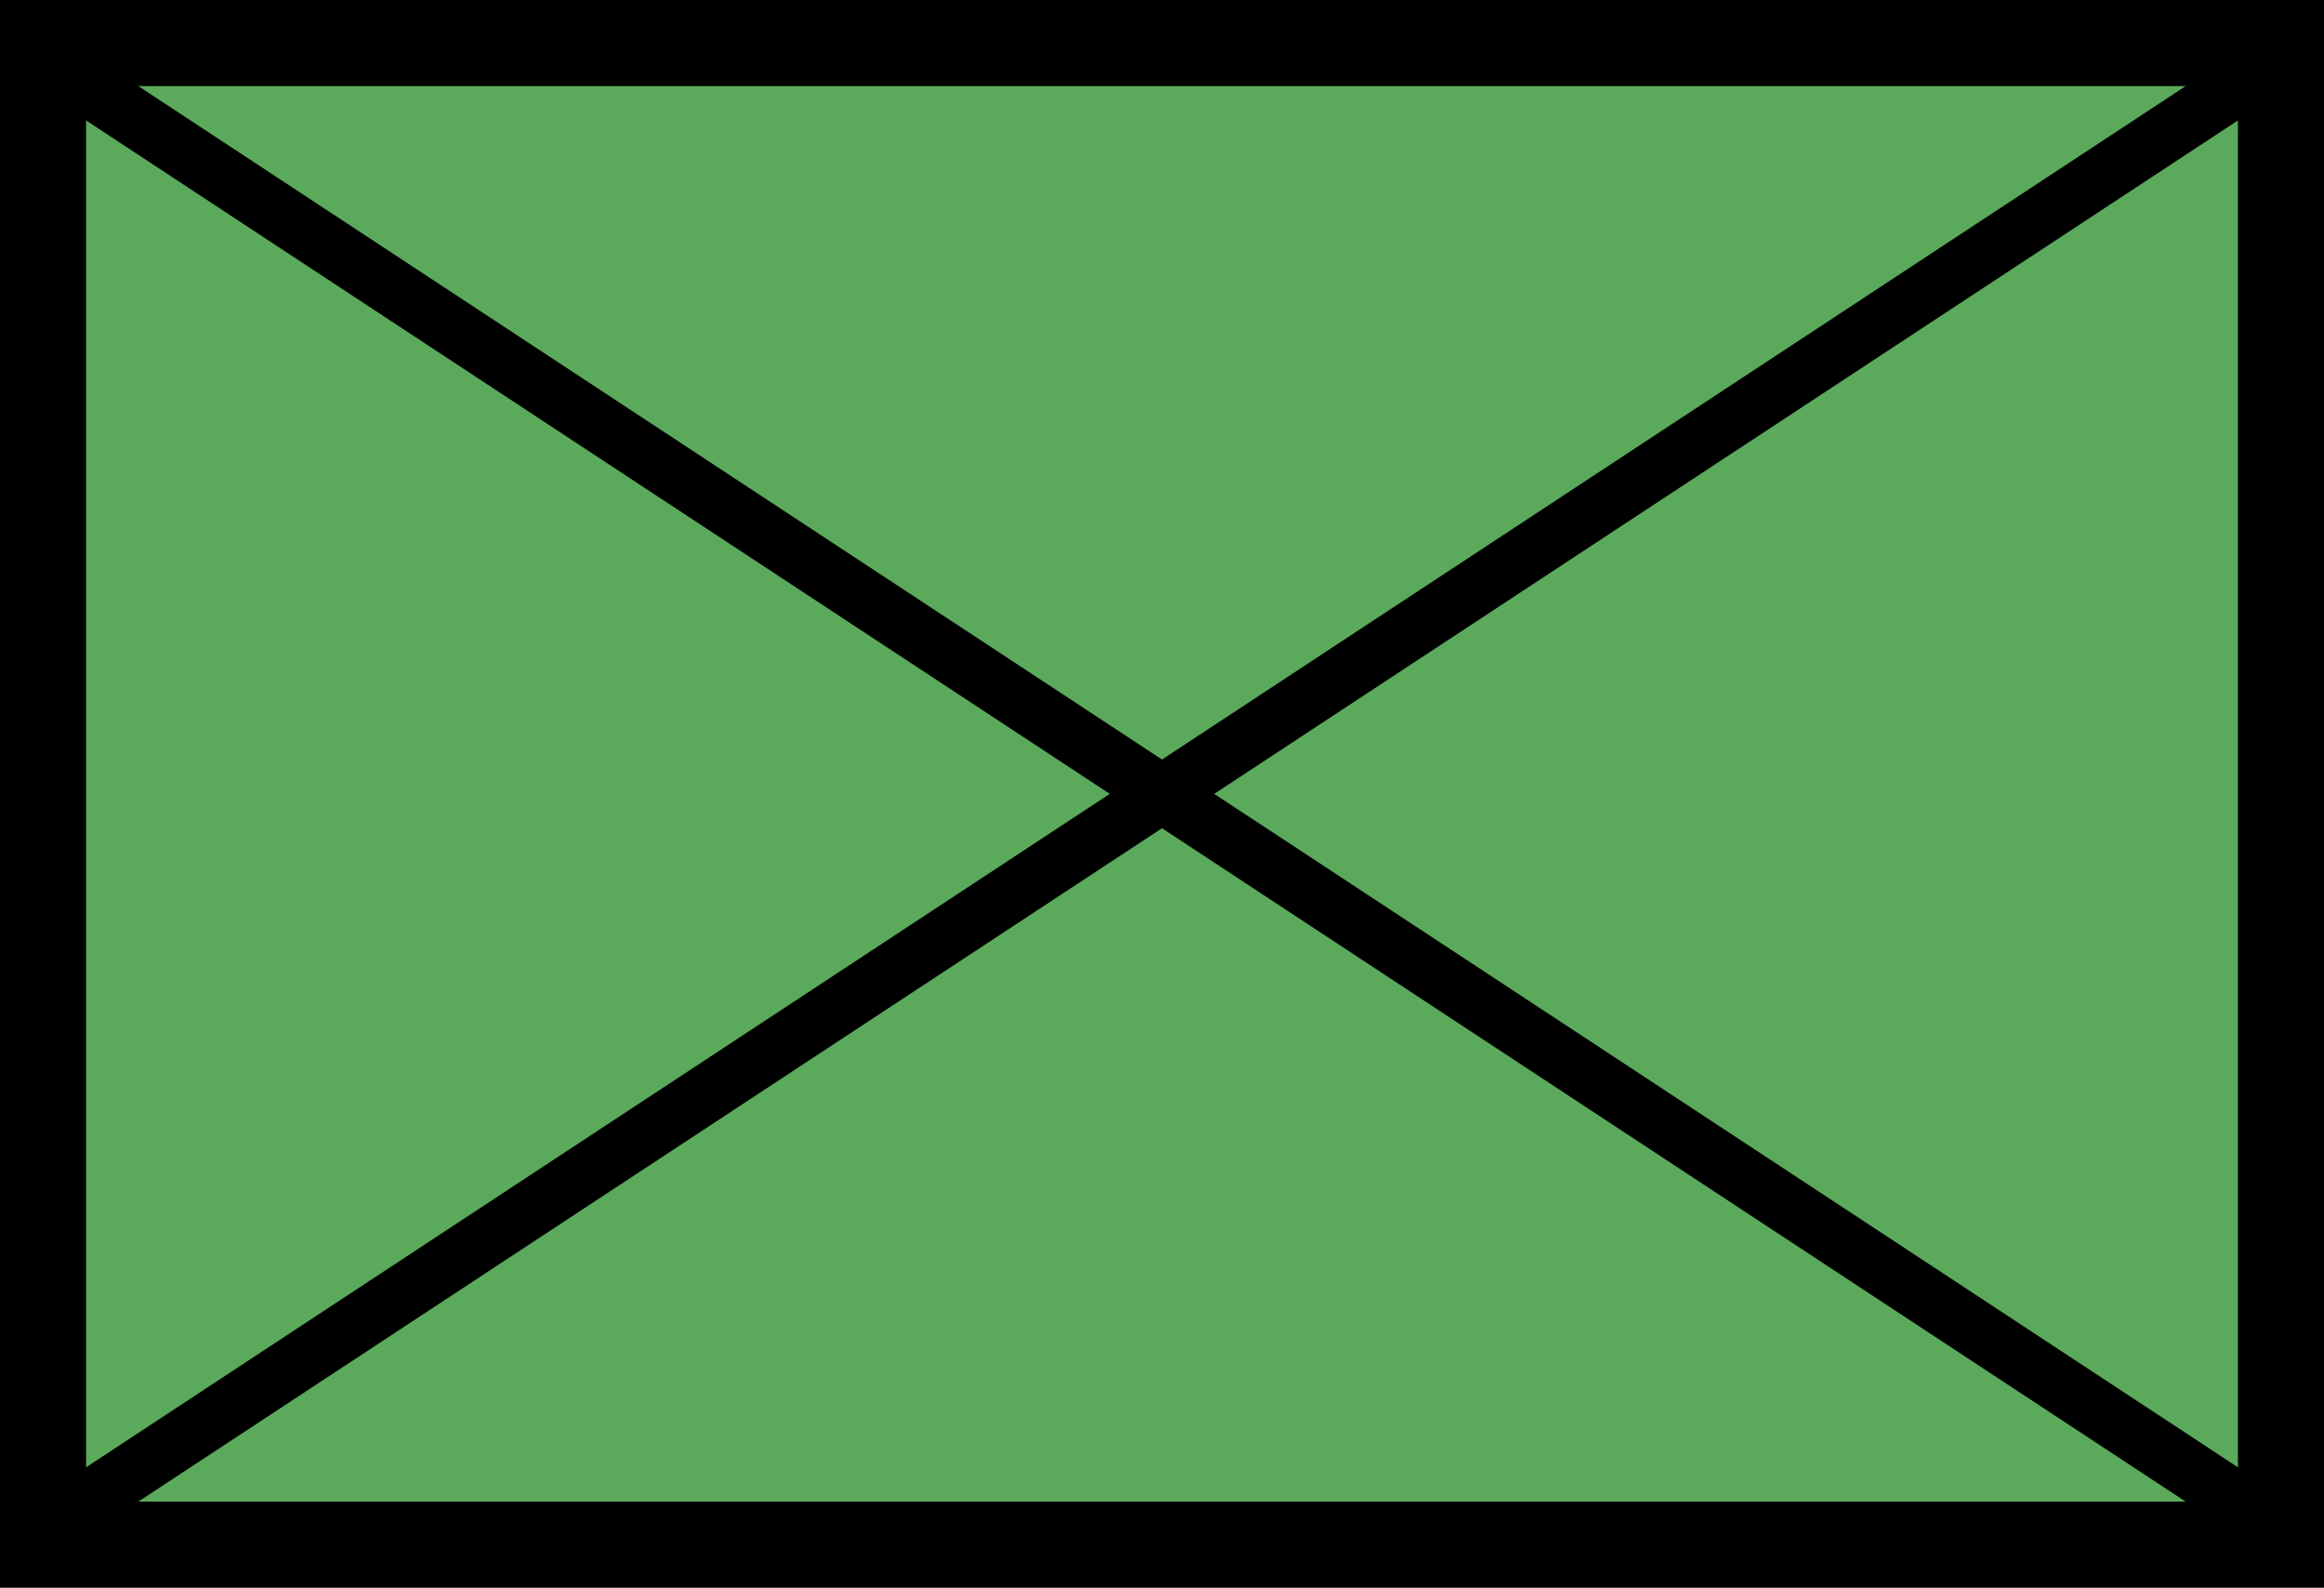
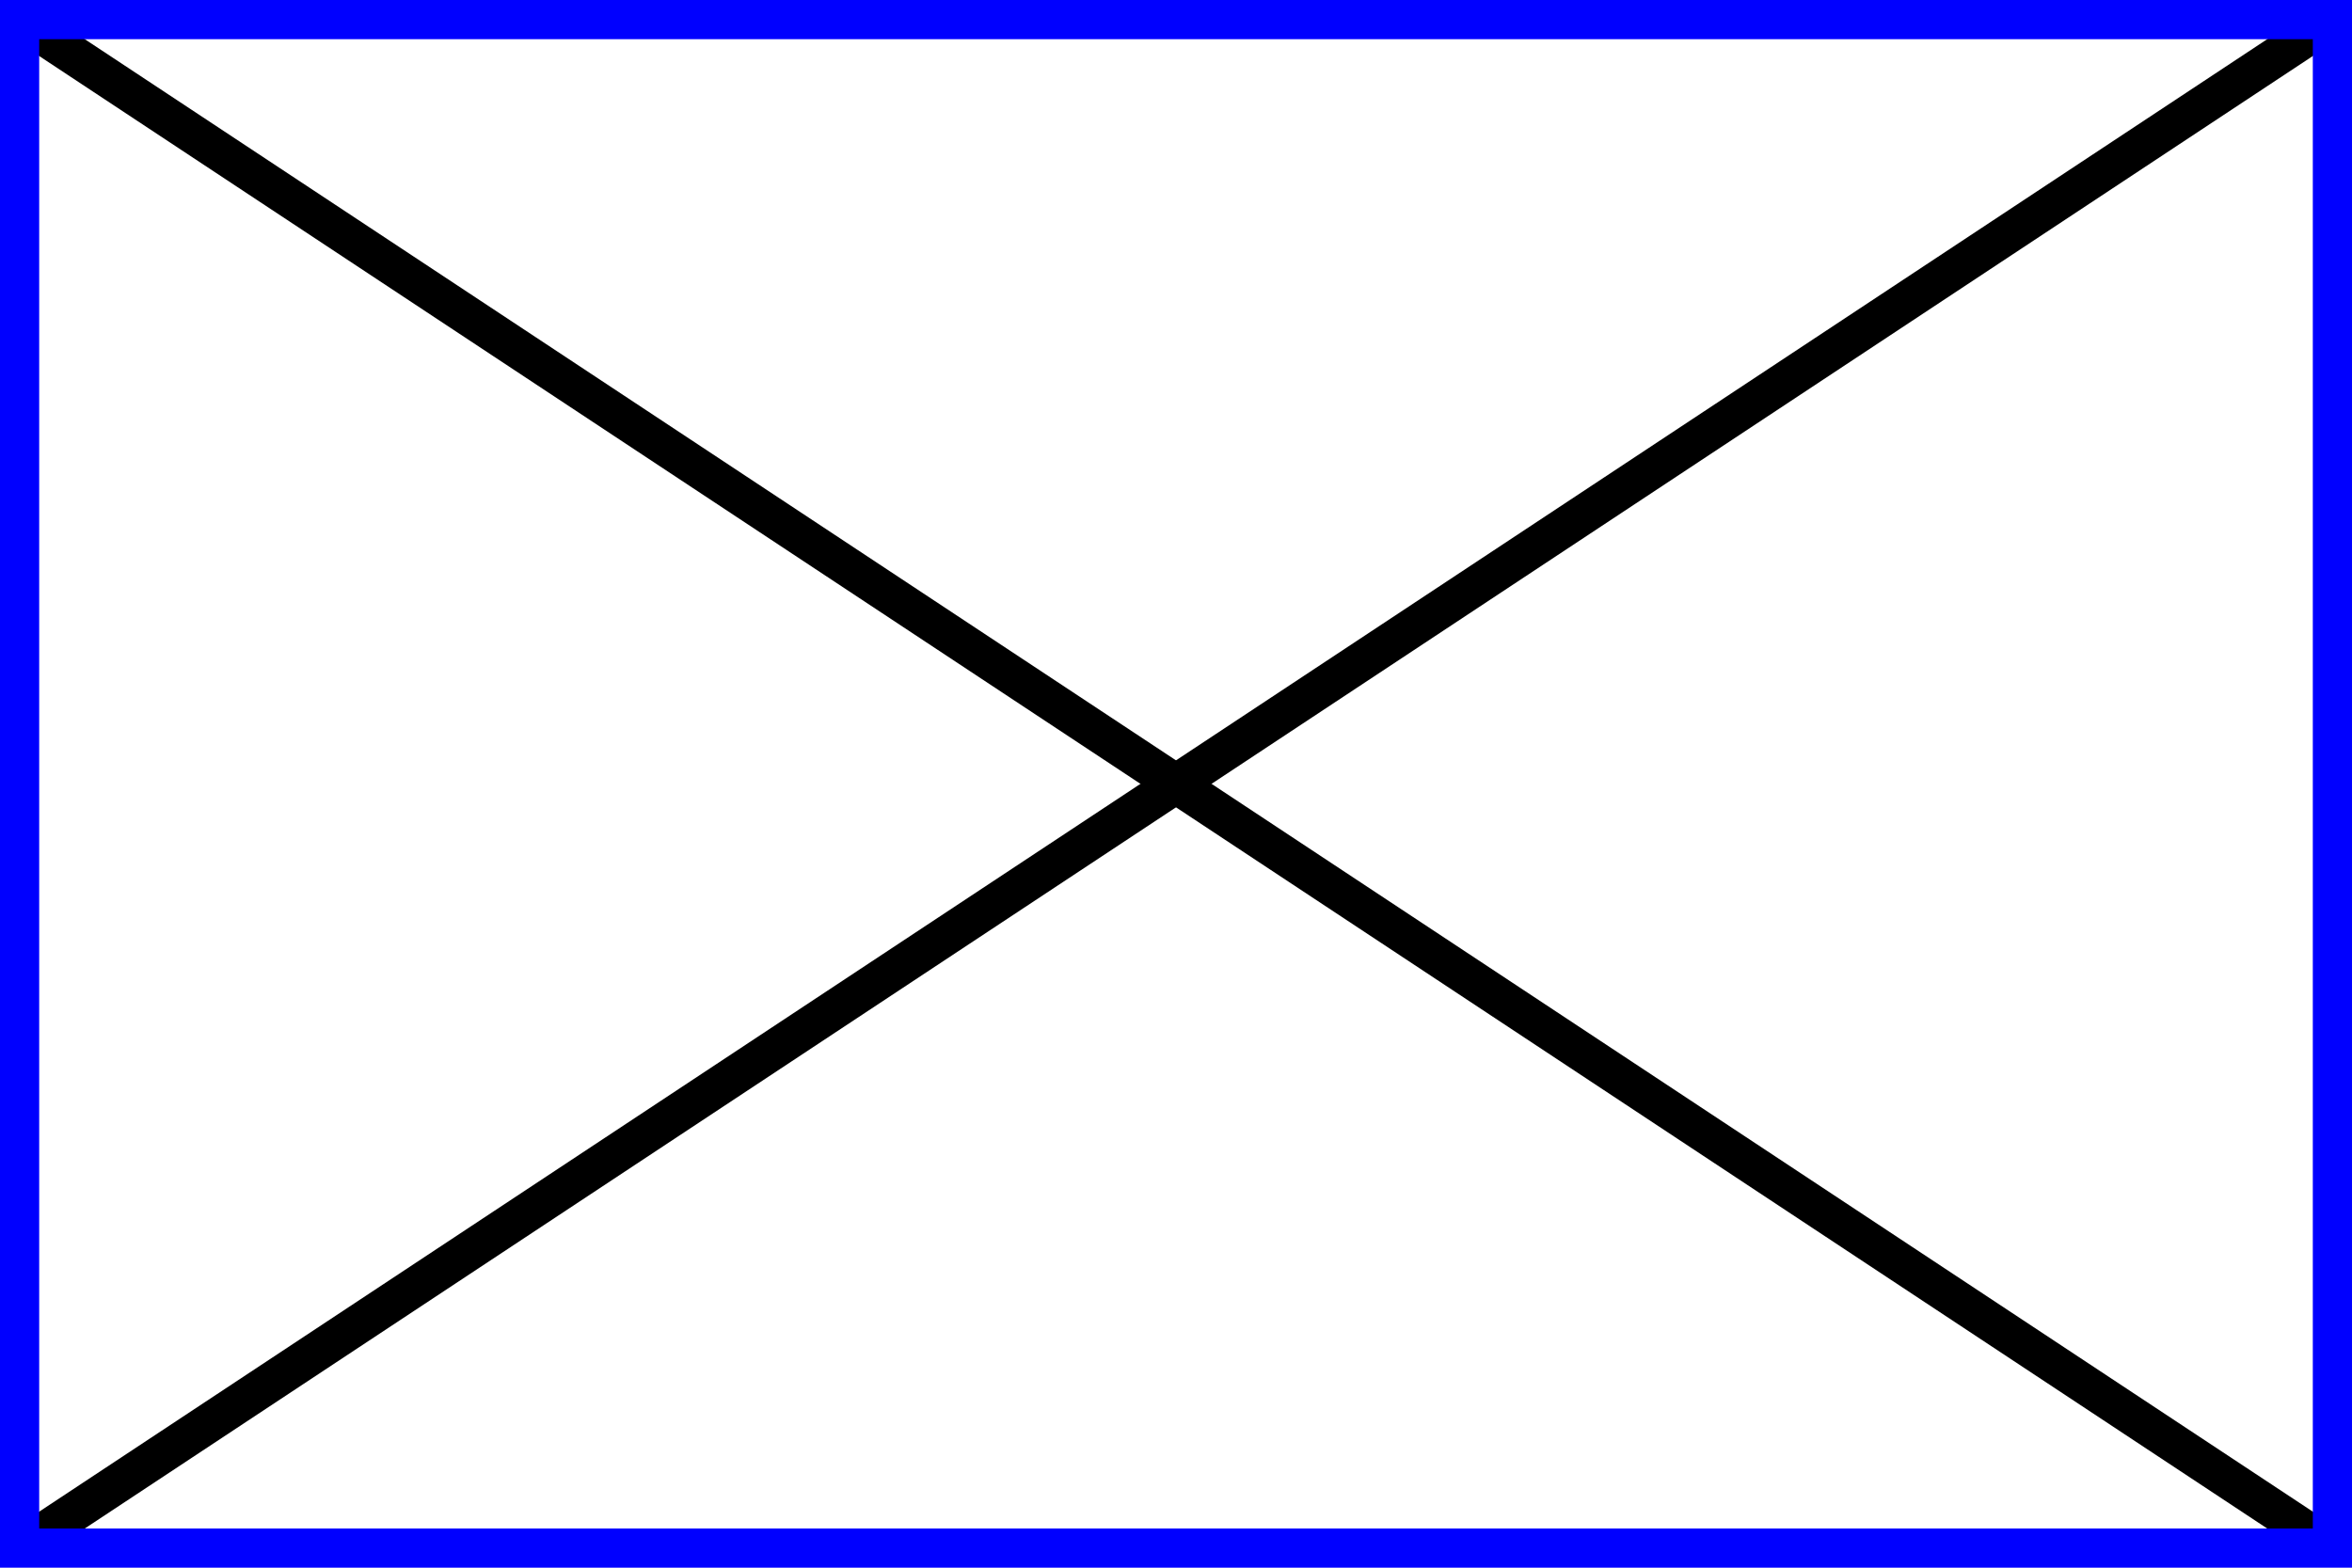
- <svg xmlns="http://www.w3.org/2000/svg" data-bbox="0 0 81 55.33" viewBox="0 0 81 55.33" data-type="ugc">
-   <g>
-     <path fill="#5baa5b" d="M79.5 1.5v52.33h-78V1.5h78z" />
-     <path d="M78 3v49.33H3V3h75m3-3H0v55.33h81V0Z" />
-     <path fill="none" stroke="#000000" stroke-miterlimit="10" stroke-width="2" d="M3 52.33 78 3" />
-     <path fill="none" stroke="#000000" stroke-miterlimit="10" stroke-width="2" d="m3 3 75 49.33" />
-   </g>
+ <svg xmlns="http://www.w3.org/2000/svg" version="1.1" width="600" height="400" id="NATO Map Symbol">
+   <path style="fill:none;stroke:#000000;stroke-width:10;stroke-linecap:butt;stroke-linejoin:miter;stroke-miterlimit:4;stroke-dasharray:none;stroke-opacity:1" id="path3881" d="M 595,395 5,5" />
+   <path style="fill:none;stroke:#000000;stroke-width:10;stroke-linecap:butt;stroke-linejoin:miter;stroke-miterlimit:4;stroke-dasharray:none;stroke-opacity:1" id="path3883" d="M 595,5 5,395" />
+   <path id="Friendly Frame" d="M 5,5 H 595 V 395 H 5 Z" style="fill:none;stroke:#0000ff;stroke-width:10;stroke-linecap:round;stroke-linejoin:miter;stroke-miterlimit:4;stroke-dasharray:none;stroke-opacity:1" />
</svg>
